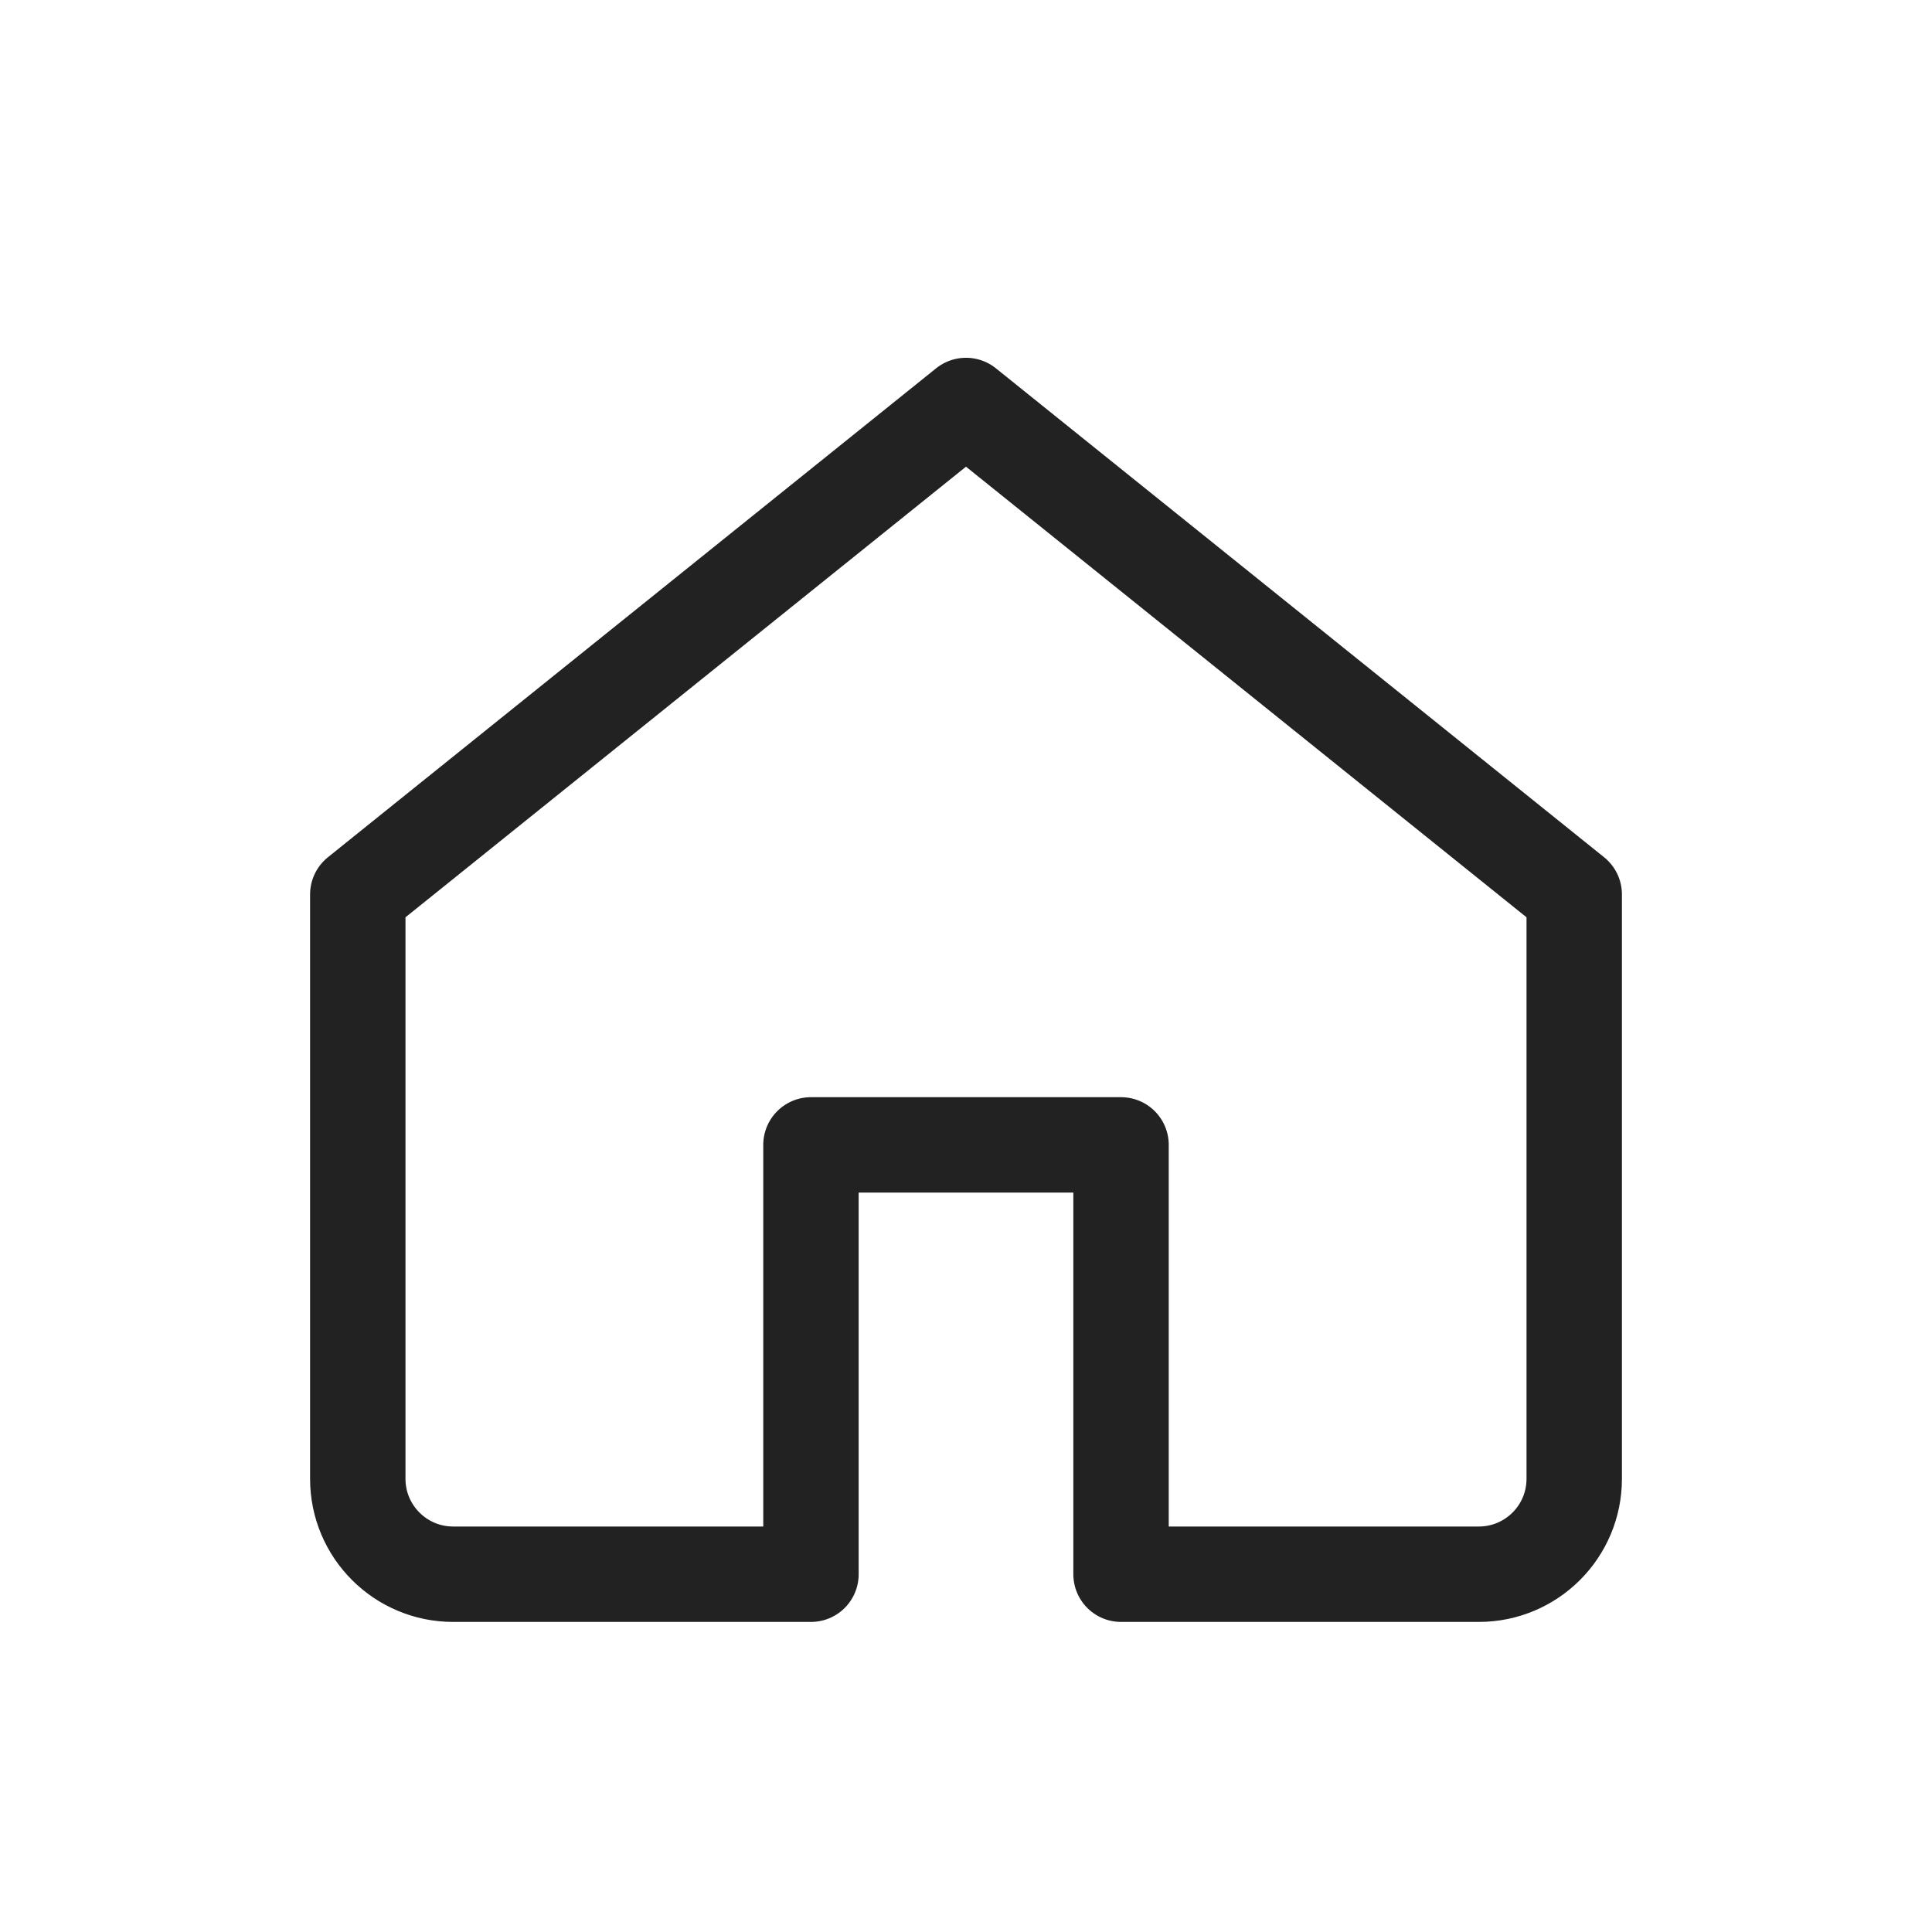
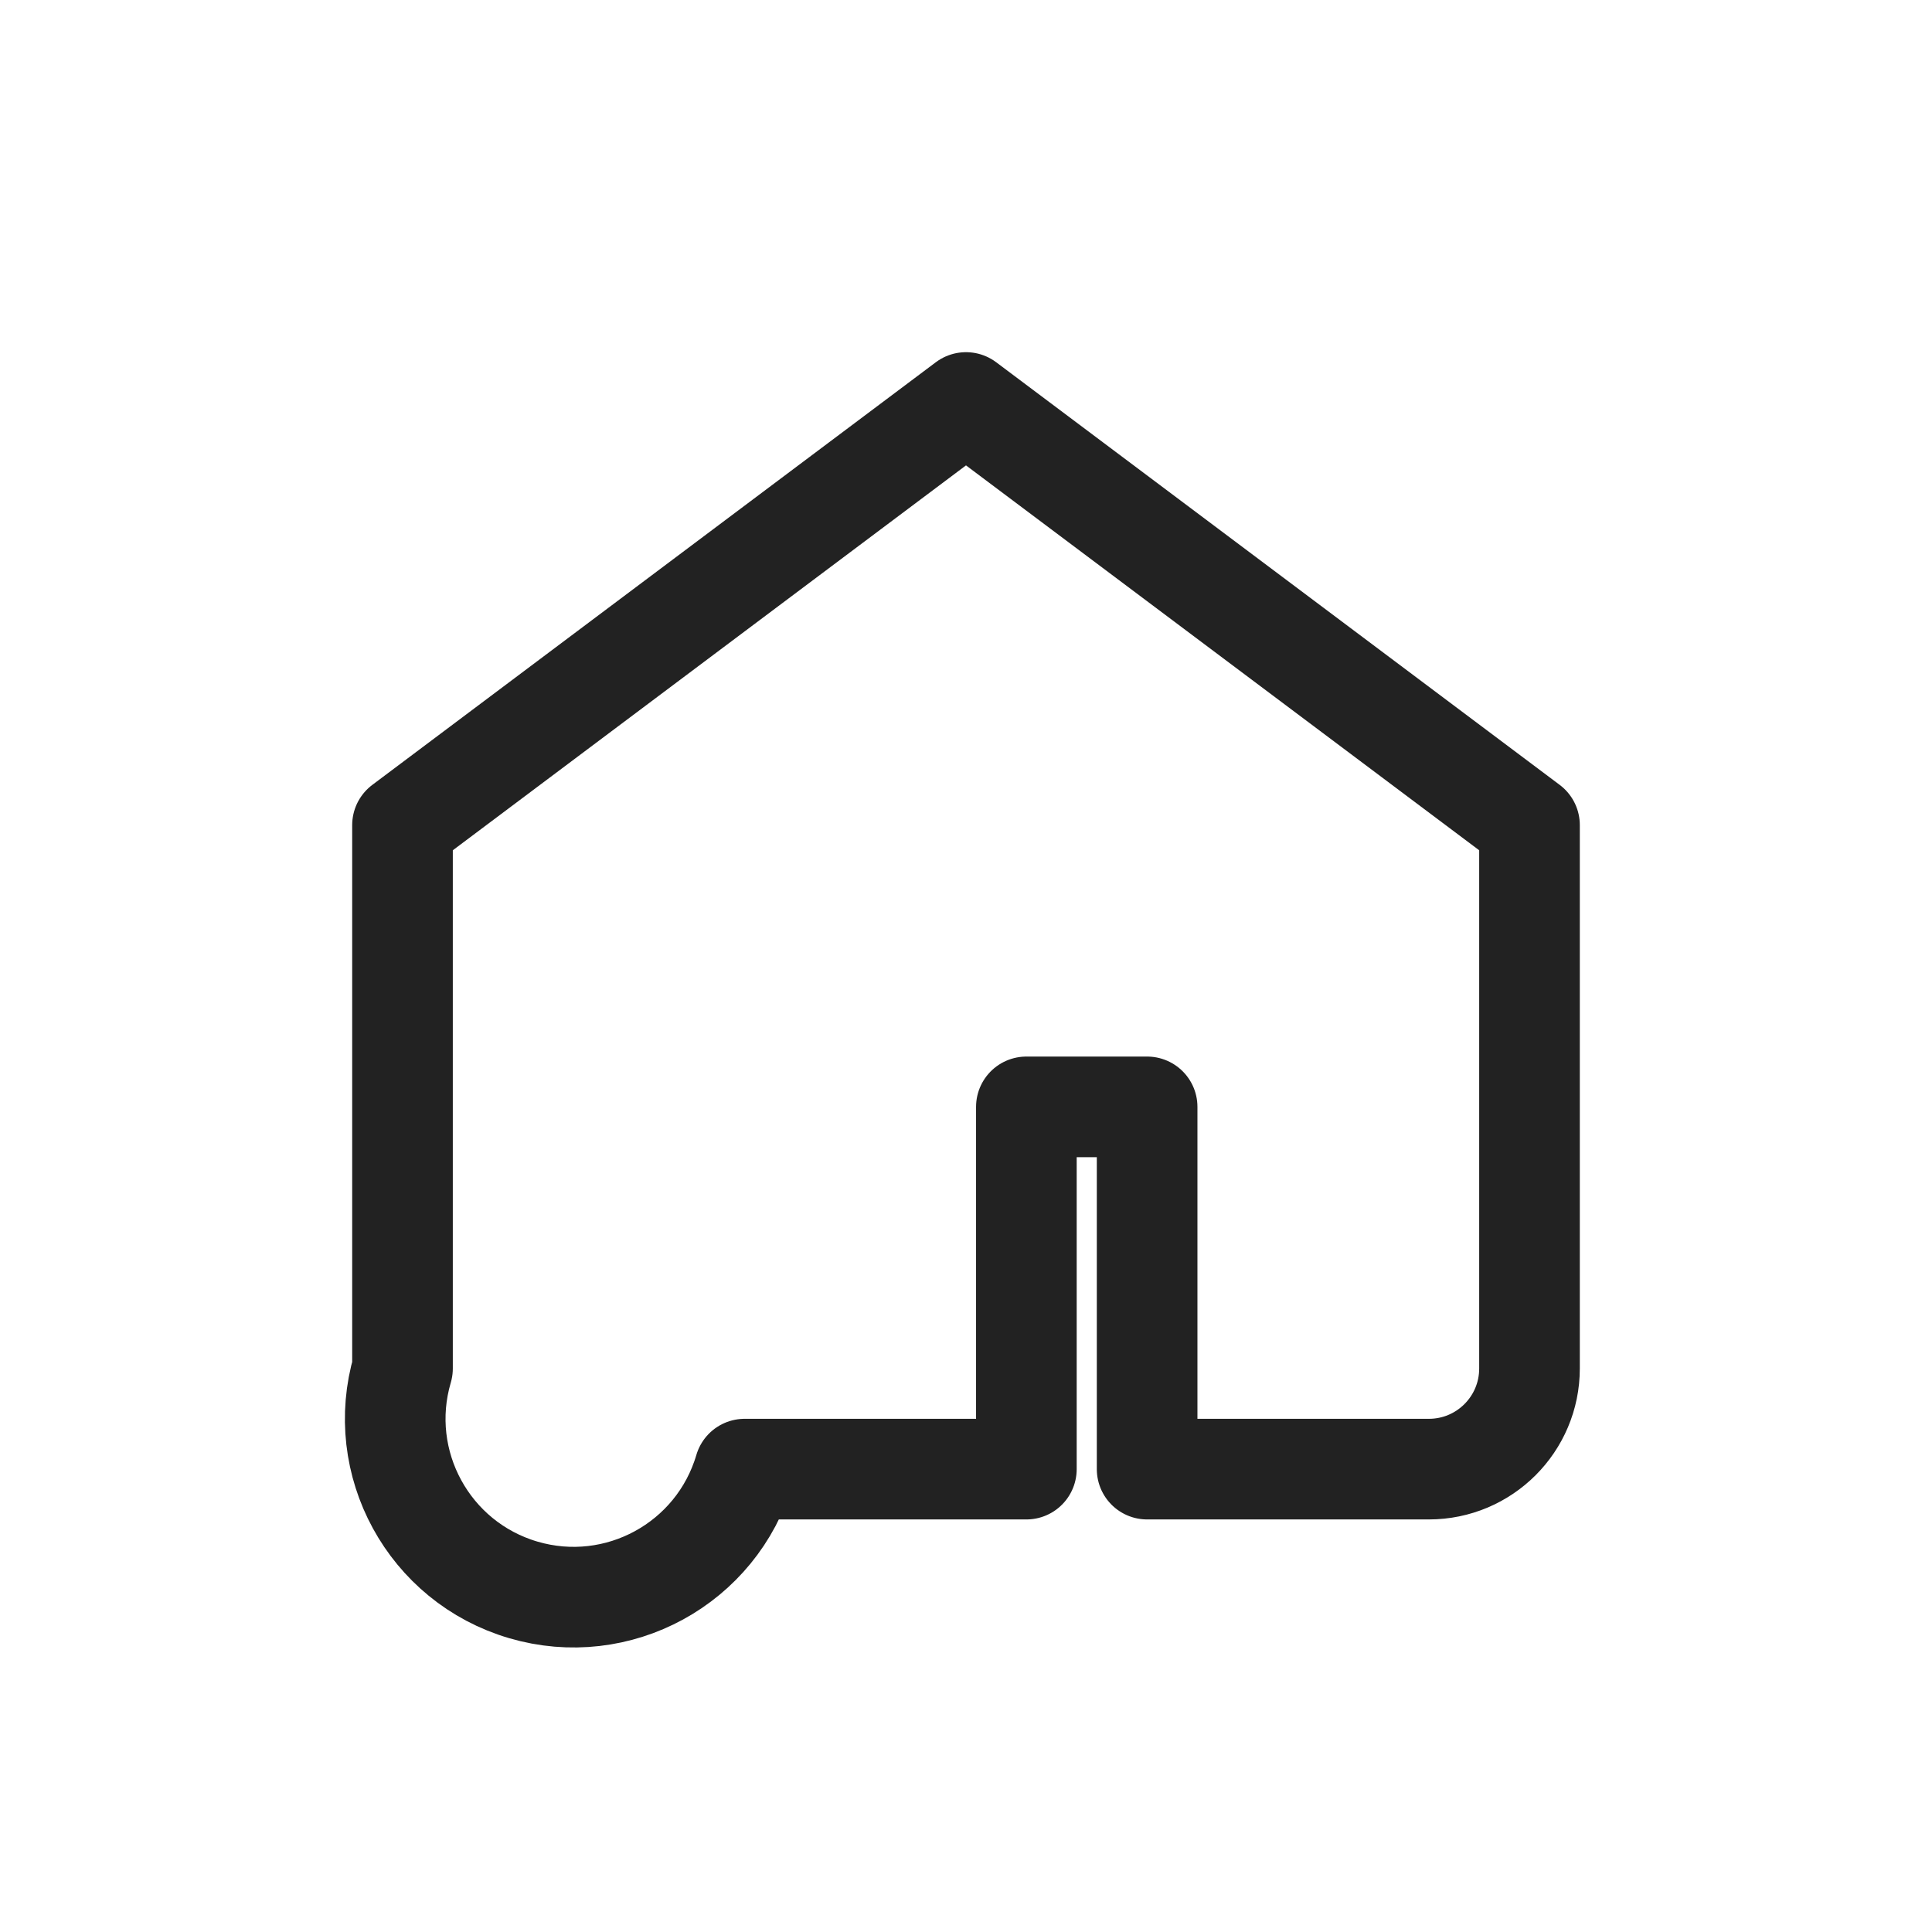
- <svg xmlns="http://www.w3.org/2000/svg" width="81" height="81" viewBox="0 0 81 81">
-   <g fill="none" fill-rule="evenodd">
-     <rect width="81" height="81" />
-     <path d="M40.5 17L15 37.5V62a4 4 0 0 0 4 4h15V48h13v18h15a4 4 0 0 0 4-4V37.5L40.5 17z" stroke="#222222" stroke-width="4" stroke-linejoin="round" />
-   </g>
+ <svg xmlns="http://www.w3.org/2000/svg" width="48" height="48" viewBox="0 0 48 48" fill="none">
+   <path d="M10 20.5L24 10l14 10.5V34a2.5 2.5 0 0 1-2.5 2.5h-7v-9h-3v9h-7A2.5 2.5 0 0 1 10 34V20.5Z" stroke="#222222" stroke-width="2.5" stroke-linejoin="round" />
</svg>
